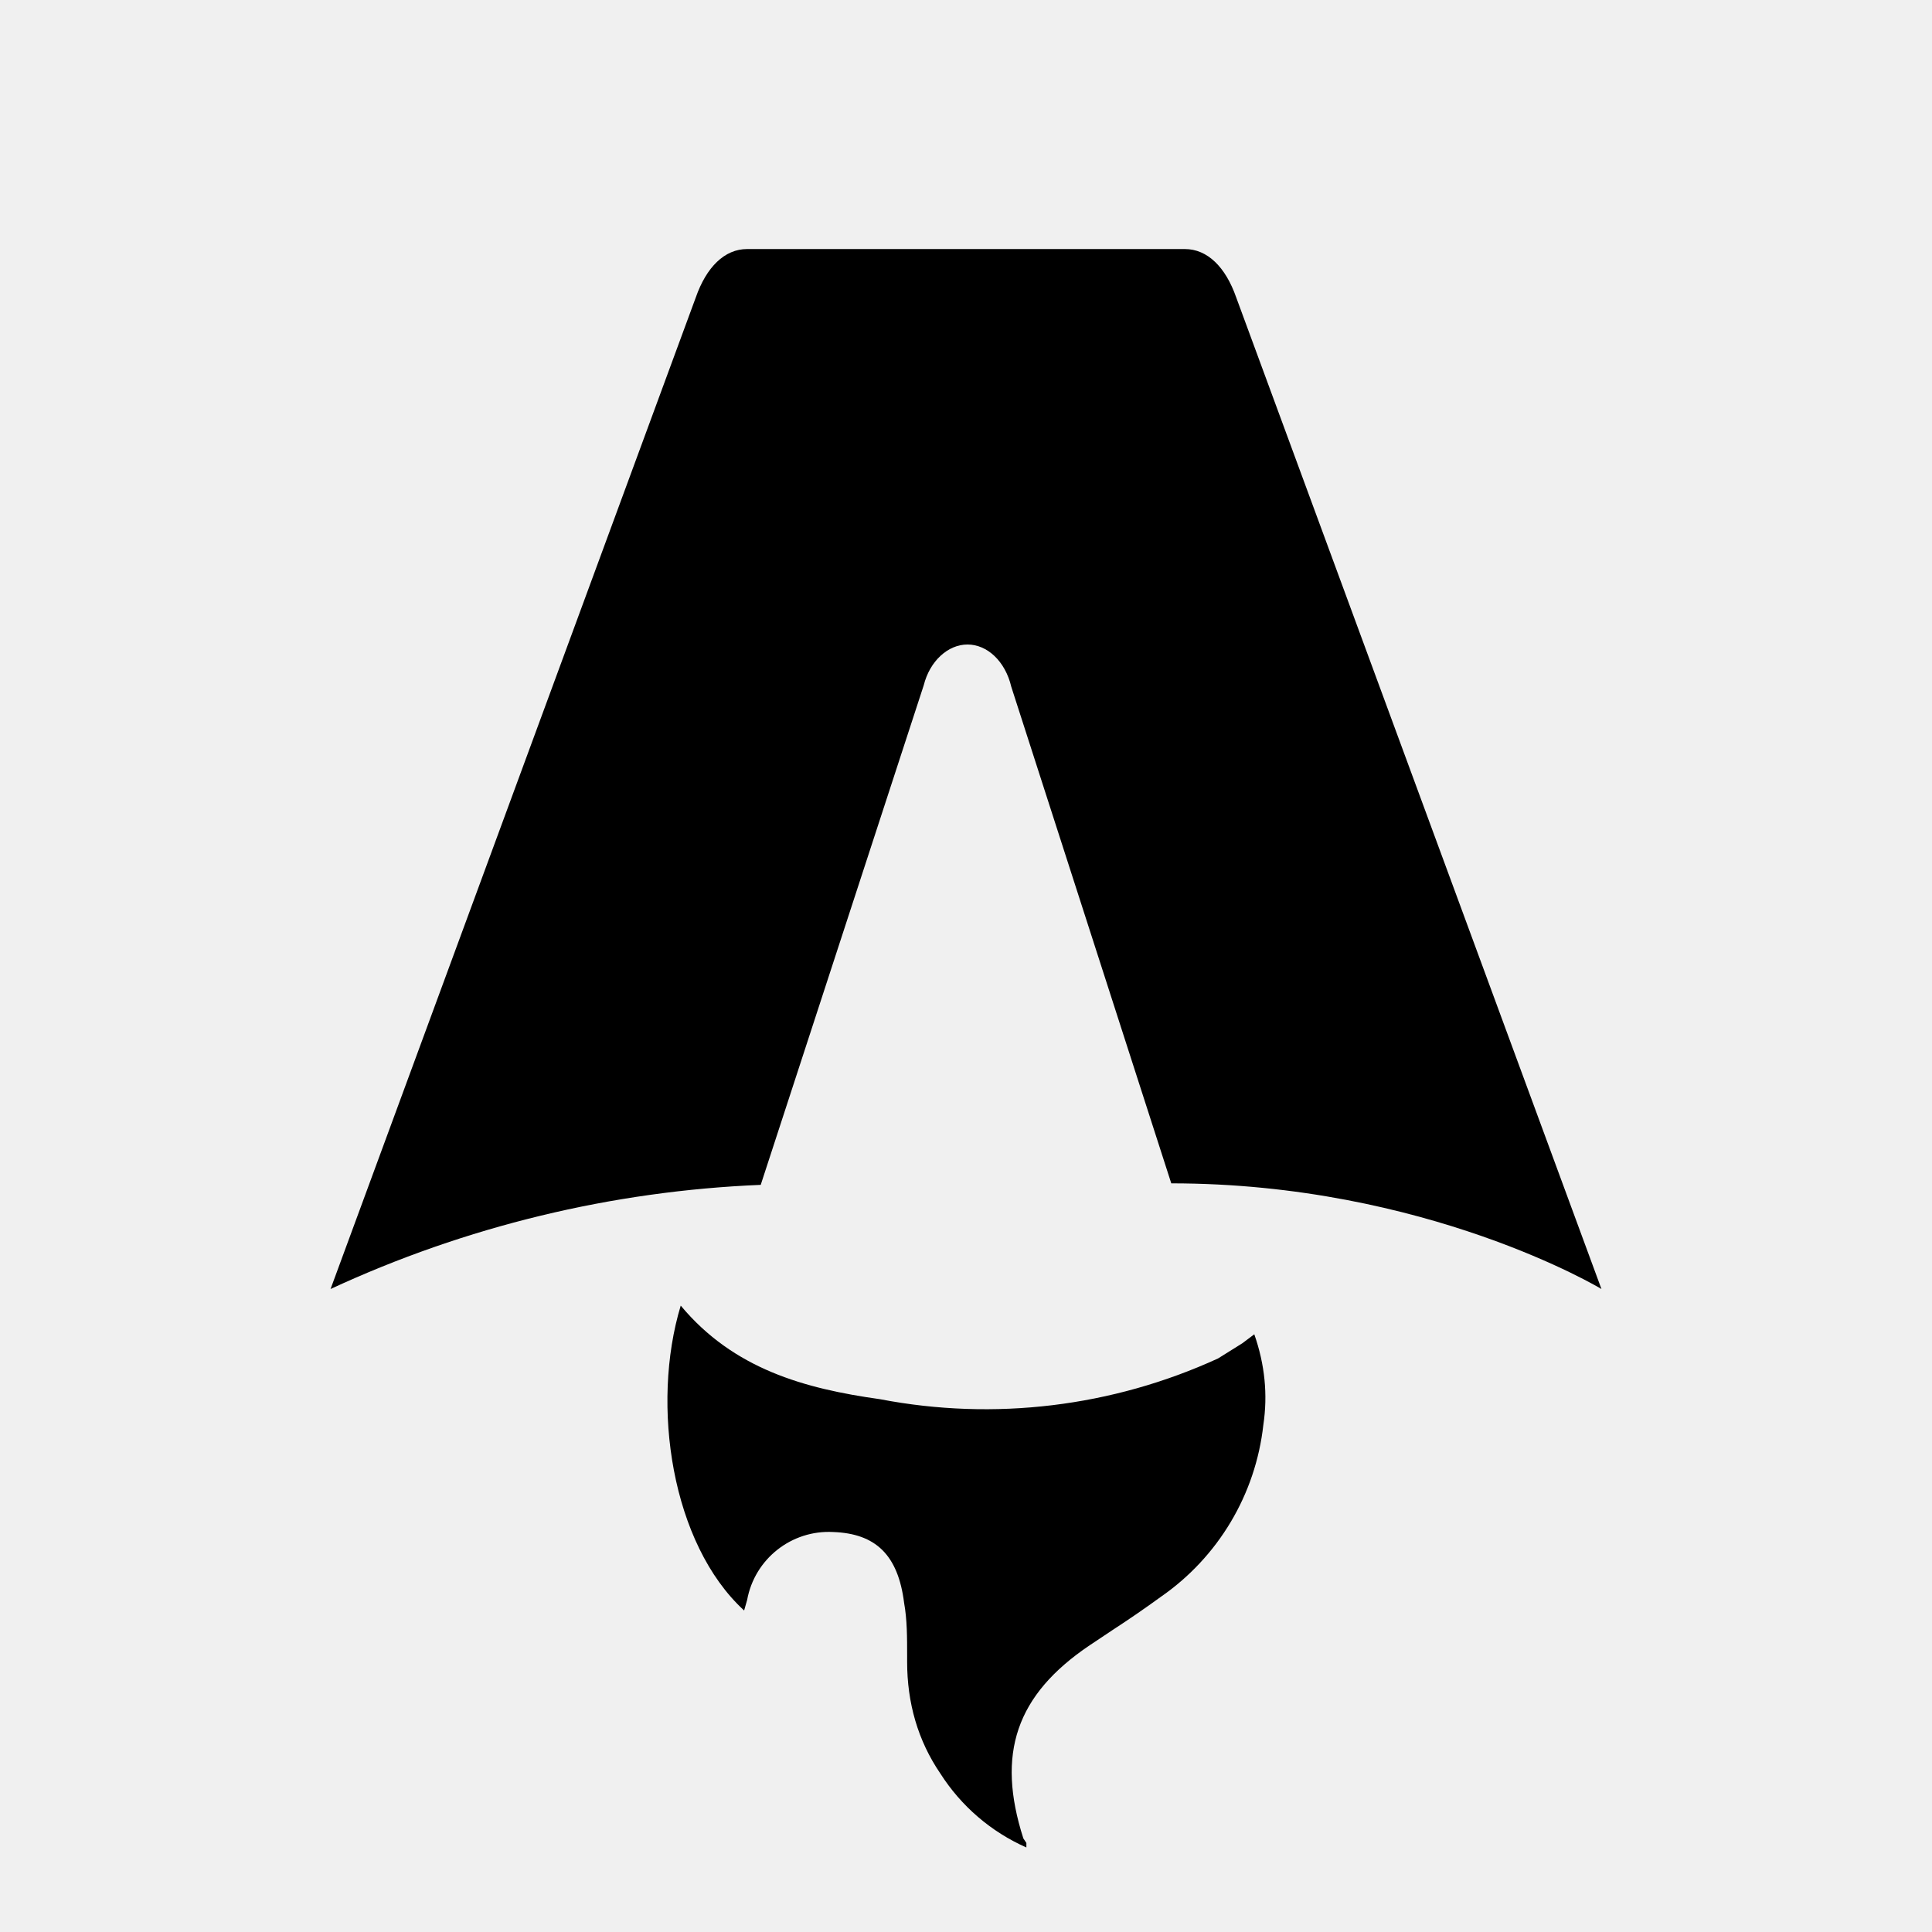
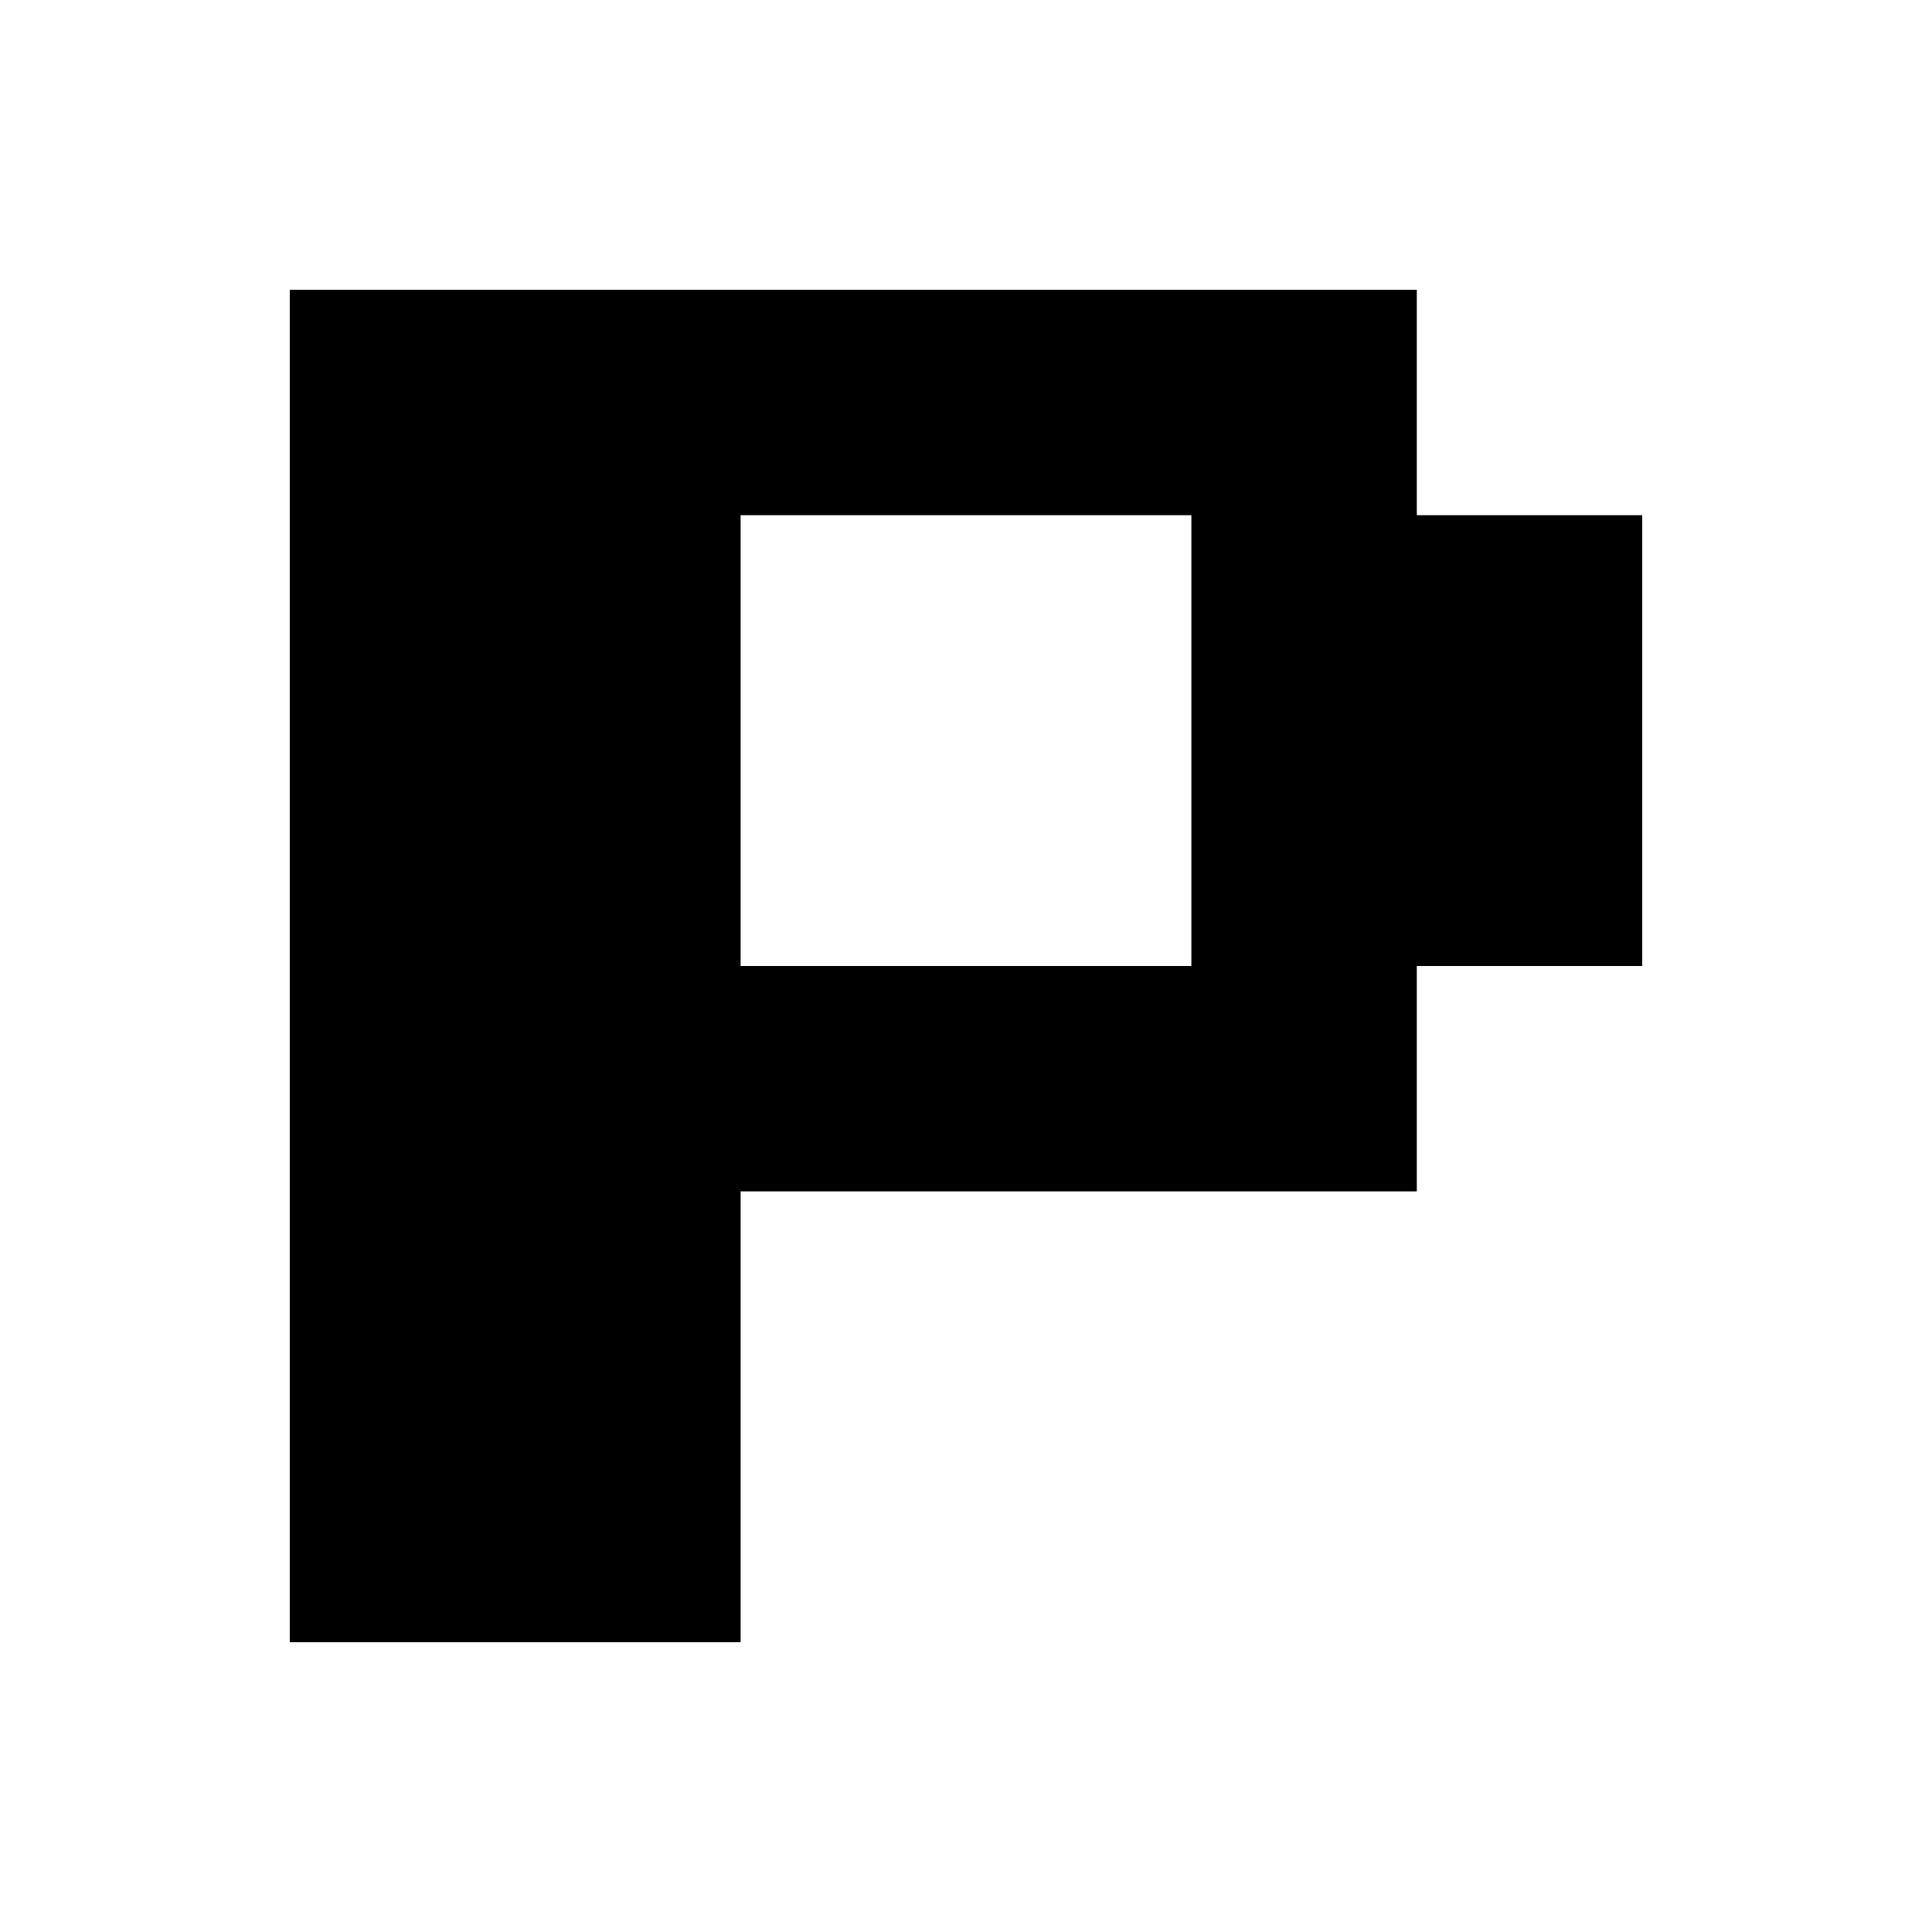
- <svg xmlns="http://www.w3.org/2000/svg" fill="none" viewBox="0 0 128 128">
-   <path d="M50.4 78.5a75.1 75.1 0 0 0-28.5 6.9l24.2-65.7c.7-2 1.9-3.2 3.4-3.2h29c1.5 0 2.7 1.2 3.4 3.2l24.2 65.7s-11.6-7-28.5-7L67 45.5c-.4-1.7-1.6-2.8-2.9-2.8-1.3 0-2.5 1.1-2.9 2.7L50.4 78.5Zm-1.1 28.2Zm-4.2-20.2c-2 6.6-.6 15.8 4.2 20.2a17.5 17.5 0 0 1 .2-.7 5.5 5.5 0 0 1 5.7-4.5c2.8.1 4.3 1.5 4.7 4.7.2 1.1.2 2.3.2 3.5v.4c0 2.7.7 5.2 2.2 7.4a13 13 0 0 0 5.7 4.9v-.3l-.2-.3c-1.8-5.6-.5-9.5 4.4-12.8l1.5-1a73 73 0 0 0 3.2-2.2 16 16 0 0 0 6.8-11.4c.3-2 .1-4-.6-6l-.8.6-1.6 1a37 37 0 0 1-22.4 2.7c-5-.7-9.7-2-13.2-6.2Z" />
+ <svg xmlns="http://www.w3.org/2000/svg" version="1.1" width="1000" height="1000">
  <style>
-         path { fill: #000; }
-         @media (prefers-color-scheme: dark) {
-             path { fill: #FFF; }
-         }
-     </style>
+     #light-icon {
+       display: inline;
+     }
+     #dark-icon {
+       display: none;
+     }
+ 
+     @media (prefers-color-scheme: dark) {
+       #light-icon {
+         display: none;
+       }
+       #dark-icon {
+         display: inline;
+       }
+     }
+   </style>
+   <g id="light-icon">
+     <svg version="1.1" width="1000" height="1000">
+       <g clip-path="url(#SvgjsClipPath1119)">
+         <rect width="1000" height="1000" fill="#ffffff" />
+         <g transform="matrix(14,0,0,14,150,150)">
+           <svg version="1.1" width="50" height="50">
+             <svg width="50" height="50" viewBox="0 0 50 50" fill="none">
+               <g clip-path="url(#clip0_281_1279)">
+                 <path d="M41.667 8.333H50V25H41.667V33.333H16.667V50H0V0H41.667V8.333ZM16.667 25H33.333V8.333H16.667V25Z" fill="black" />
+               </g>
+               <defs>
+                 <clipPath id="clip0_281_1279">
+                   <rect width="50" height="50" fill="white" />
+                 </clipPath>
+                 <clipPath id="SvgjsClipPath1119">
+                   <rect width="1000" height="1000" x="0" y="0" rx="0" ry="0" />
+                 </clipPath>
+               </defs>
+             </svg>
+           </svg>
+         </g>
+       </g>
+     </svg>
+   </g>
+   <g id="dark-icon">
+     <svg version="1.1" width="1000" height="1000">
+       <g>
+         <g transform="matrix(20,0,0,20,0,0)">
+           <svg version="1.1" width="50" height="50">
+             <svg width="50" height="50" viewBox="0 0 50 50" fill="none">
+               <g clip-path="url(#clip0_281_1279)">
+                 <path d="M41.667 8.333H50V25H41.667V33.333H16.667V50H0V0H41.667V8.333ZM16.667 25H33.333V8.333H16.667V25Z" fill="white" />
+               </g>
+               <defs>
+                 <clipPath id="clip0_281_1279">
+                   <rect width="50" height="50" fill="white" />
+                 </clipPath>
+               </defs>
+             </svg>
+           </svg>
+         </g>
+       </g>
+     </svg>
+   </g>
</svg>
